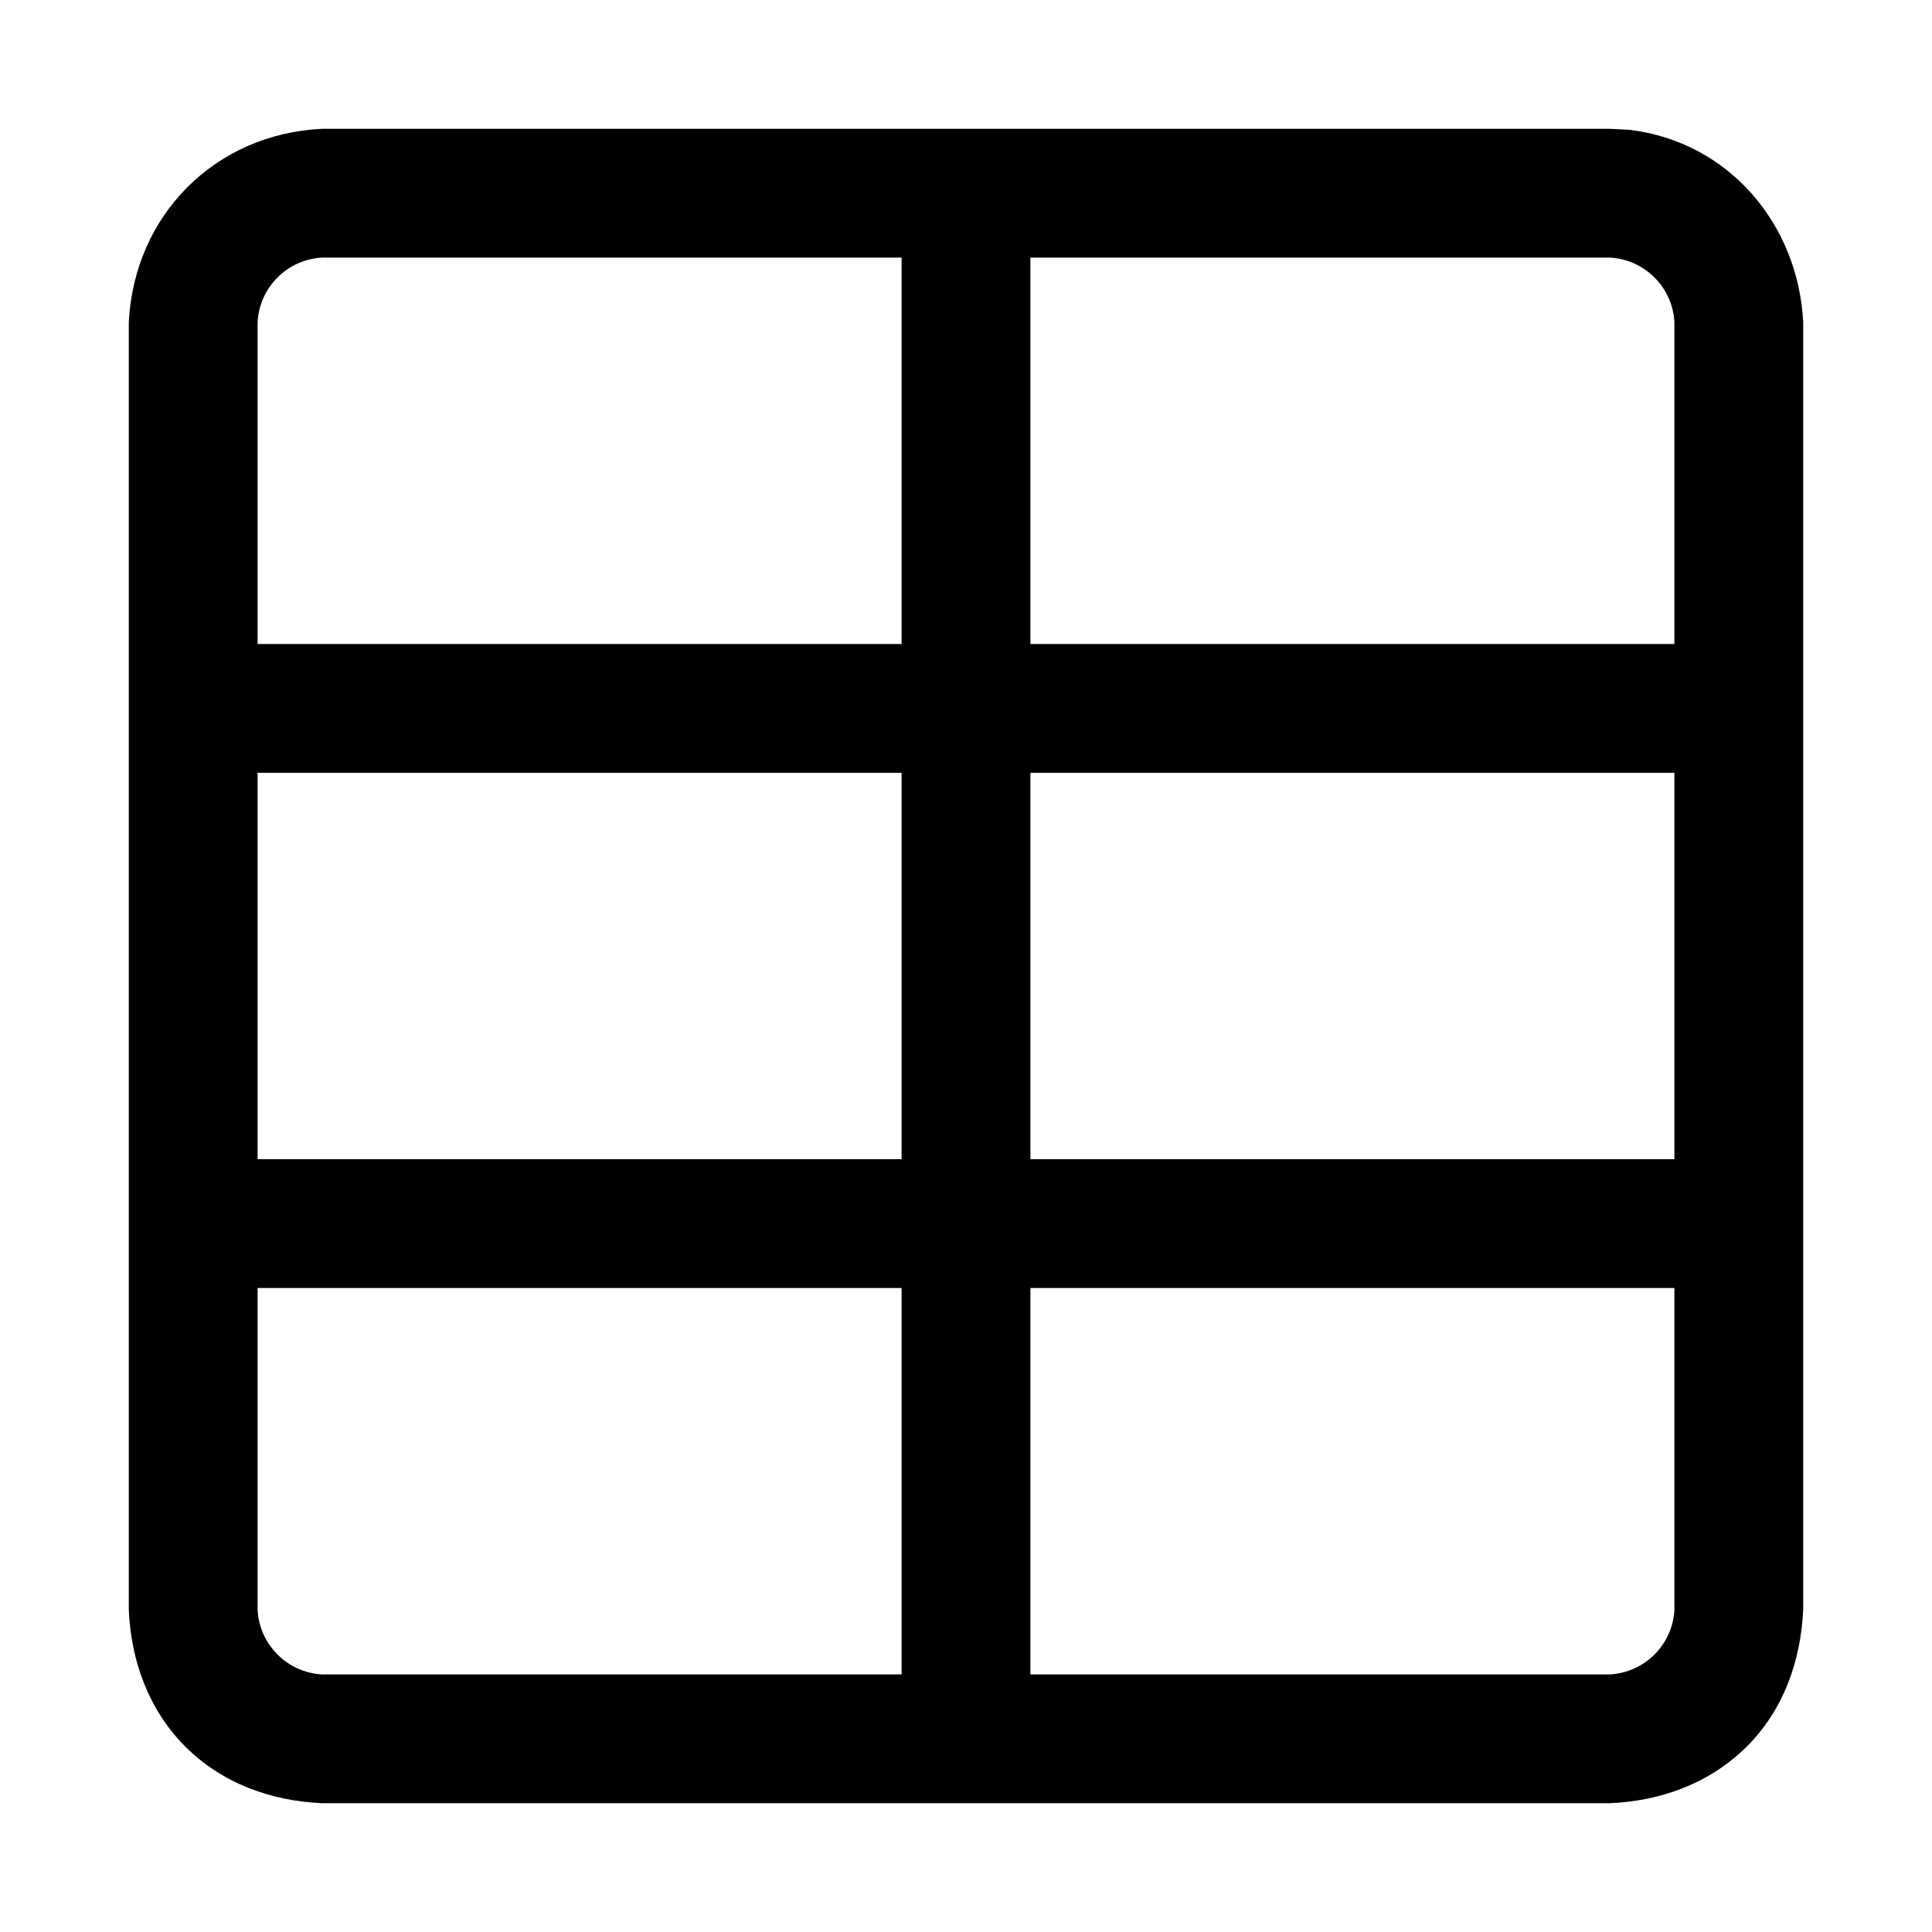
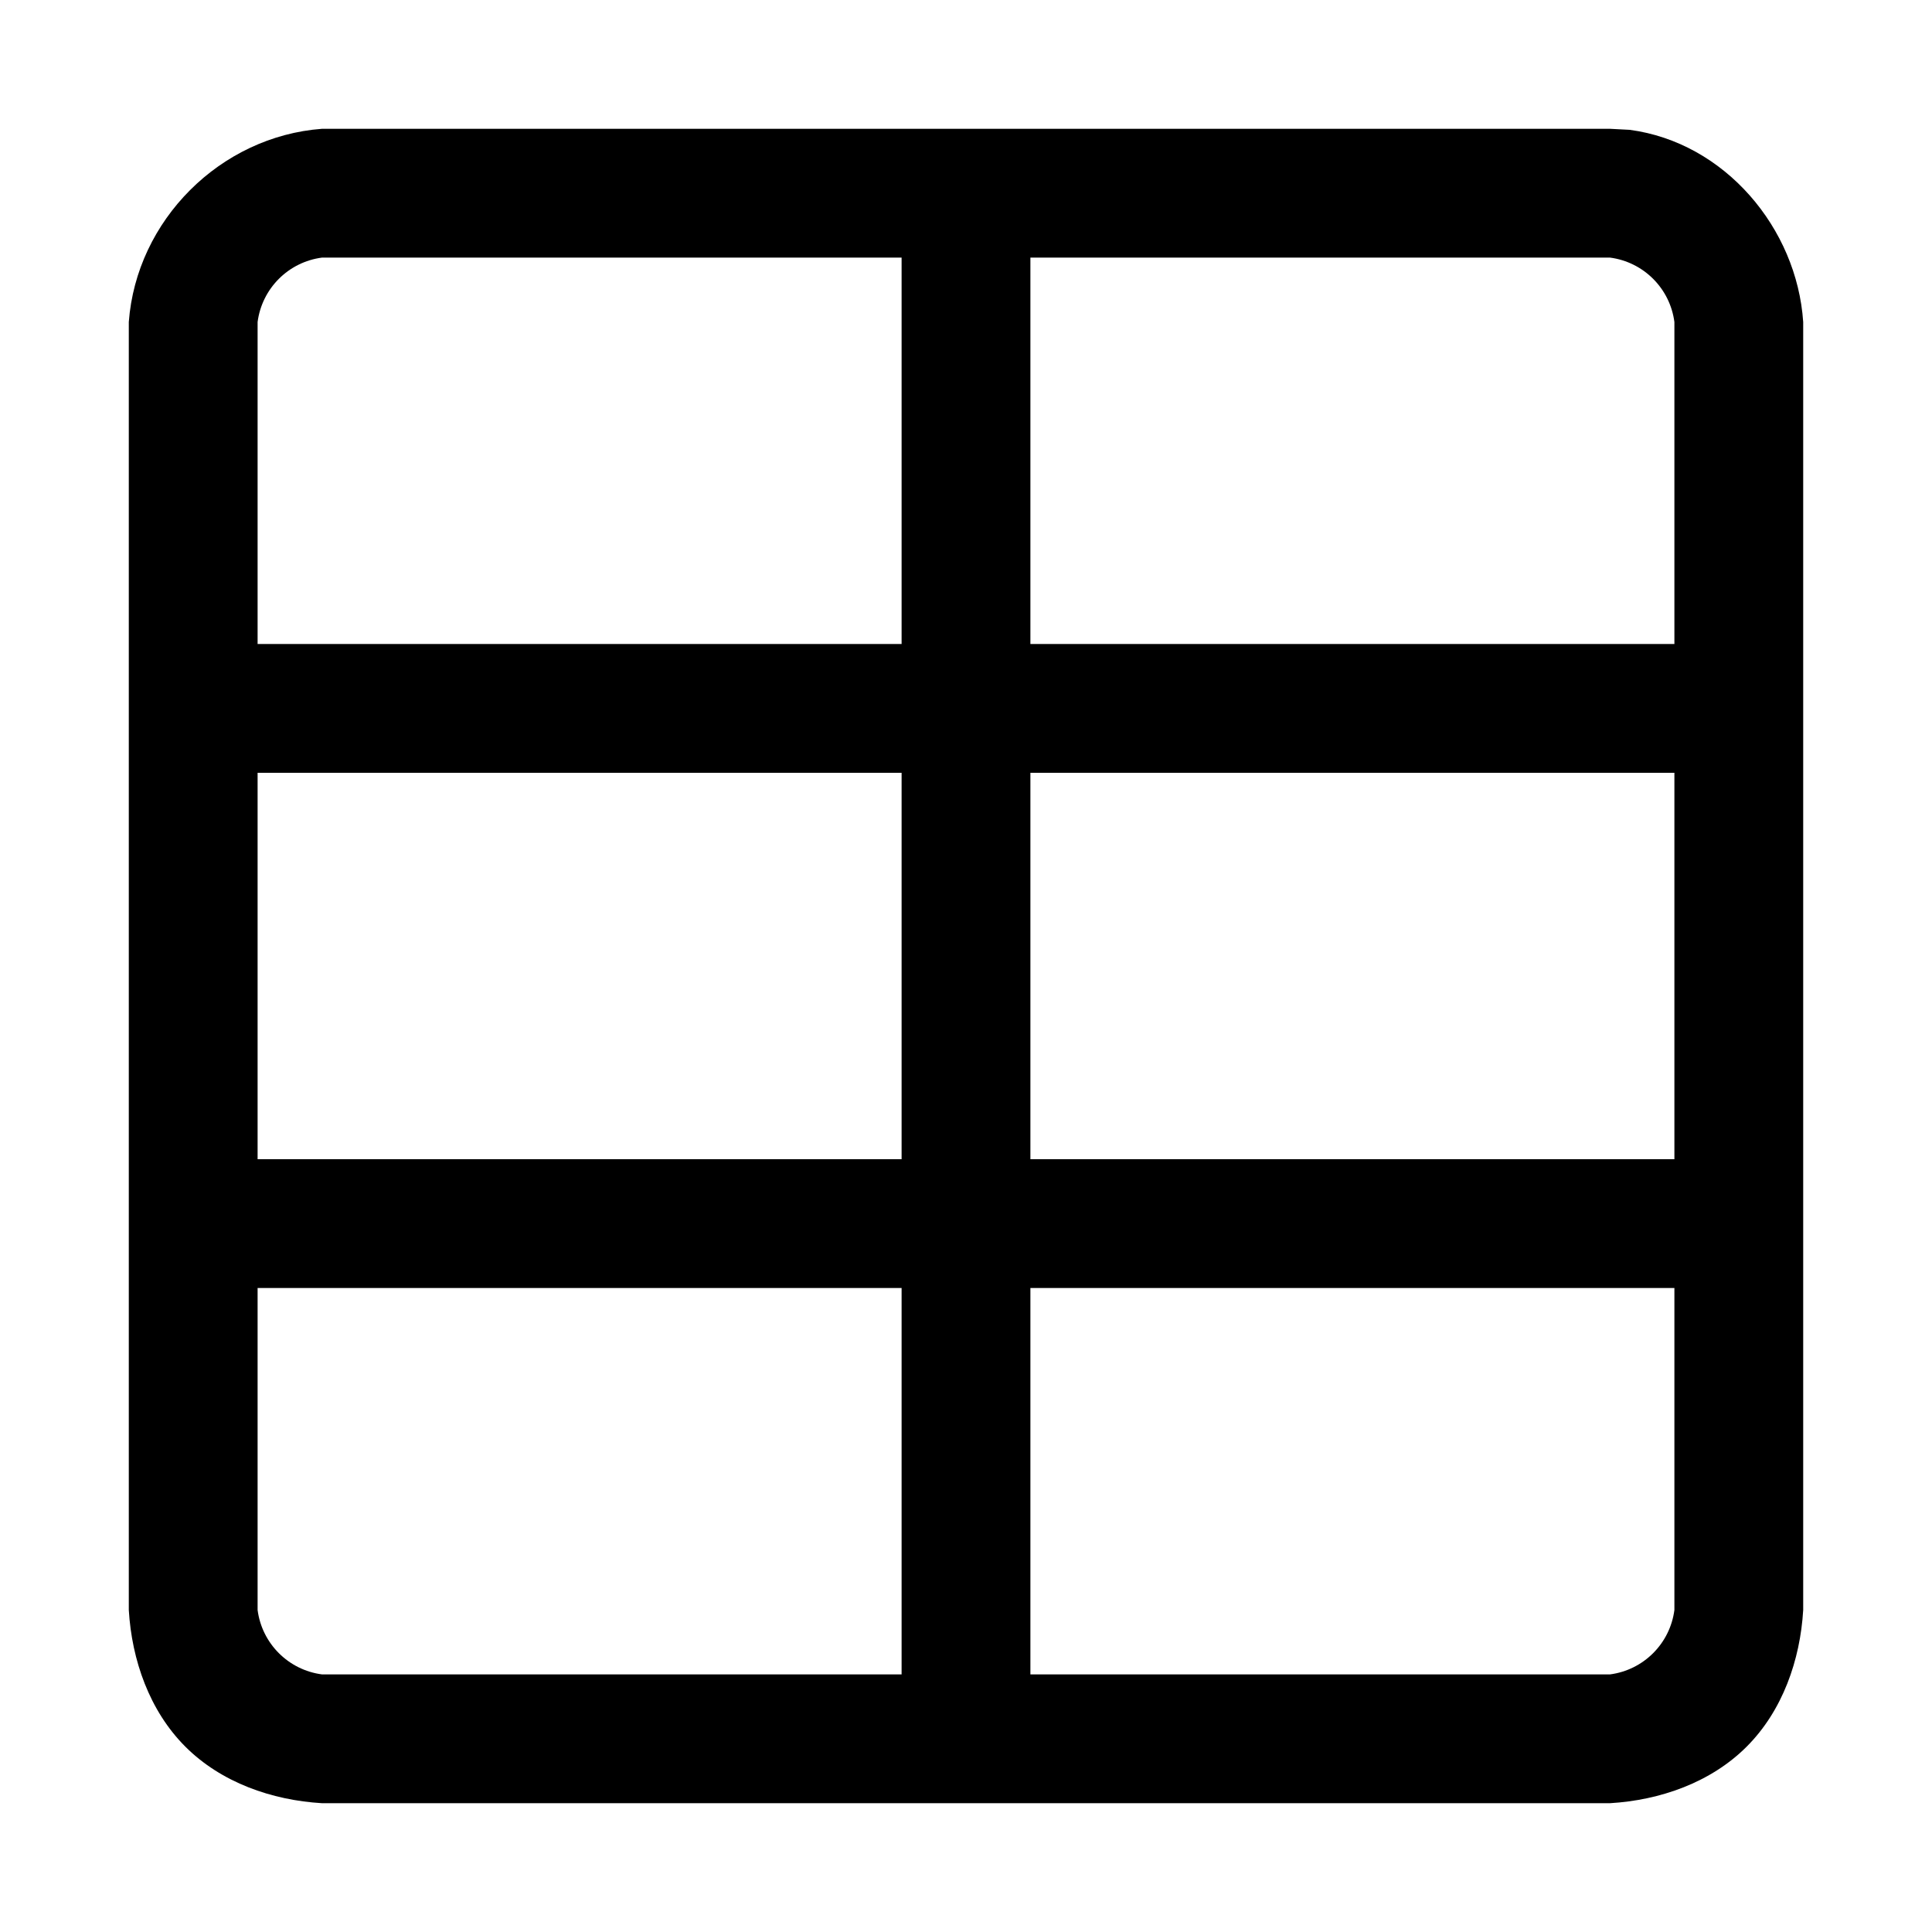
<svg xmlns="http://www.w3.org/2000/svg" width="15" height="15" fill="currentColor" viewBox="0 0 15 15">
-   <path d="M12.653 1.008c.77.094 1.307.731 1.347 1.492v10c-.019.396-.153.777-.439 1.061s-.664.422-1.061.439h-10c-.396-.017-.777-.155-1.061-.439S1.017 12.896 1 12.5v-10c.043-.83.669-1.46 1.5-1.5h10ZM2 10v2.5a.53.53 0 0 0 .5.5H7v-3Zm6 0v3h4.5a.53.53 0 0 0 .5-.5V10ZM2 6v3h5V6Zm6 0v3h5V6ZM2 5h5V2H2.5a.53.53 0 0 0-.5.5Zm6-3v3h5V2.5a.53.53 0 0 0-.5-.5Z" />
+   <path d="M12.653 1.008c.738.098 1.298.763 1.347 1.492v10c-.023.388-.16.782-.439 1.061s-.673.416-1.061.439h-10c-.388-.023-.782-.16-1.061-.439S1.023 12.888 1 12.5v-10c.059-.79.71-1.441 1.5-1.5h10ZM8 10v3h4.5a.58.58 0 0 0 .5-.5V10Zm-6 0v2.5a.58.58 0 0 0 .5.5H7v-3Zm6-4v3h5V6ZM2 6v3h5V6Zm6-4v3h5V2.5a.58.58 0 0 0-.5-.5ZM2 5h5V2H2.5a.58.58 0 0 0-.5.5Z" />
</svg>
